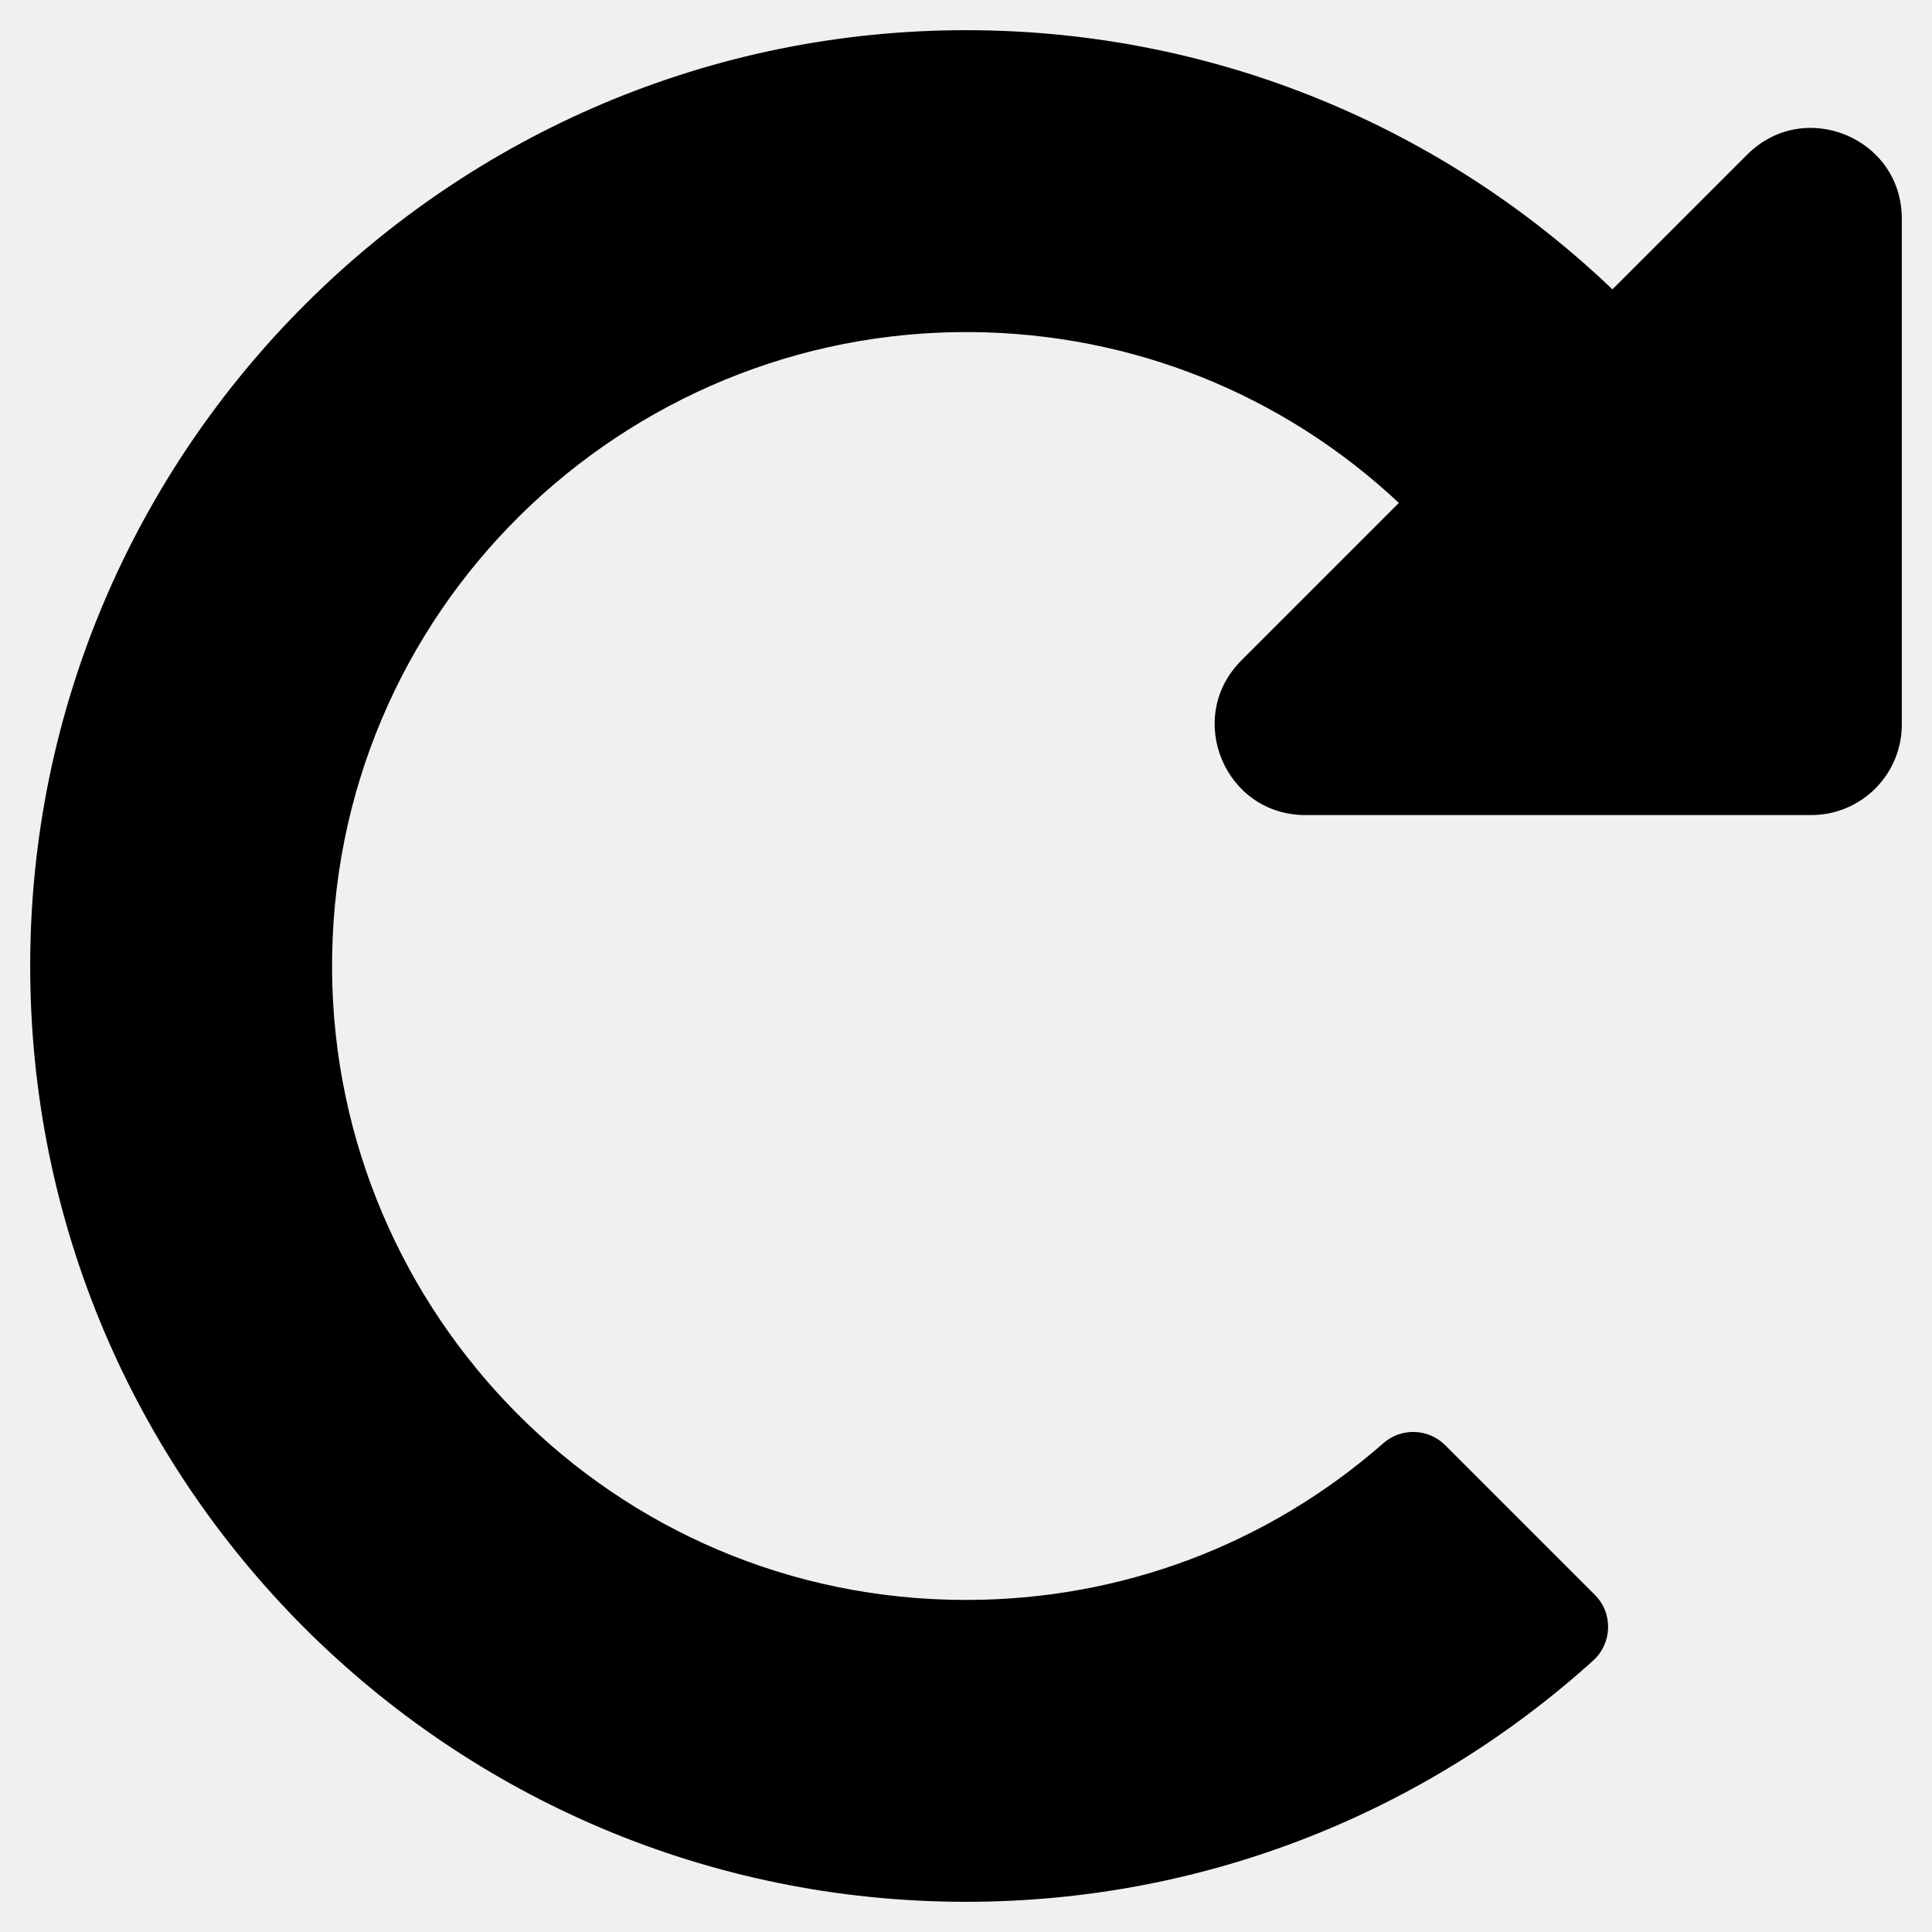
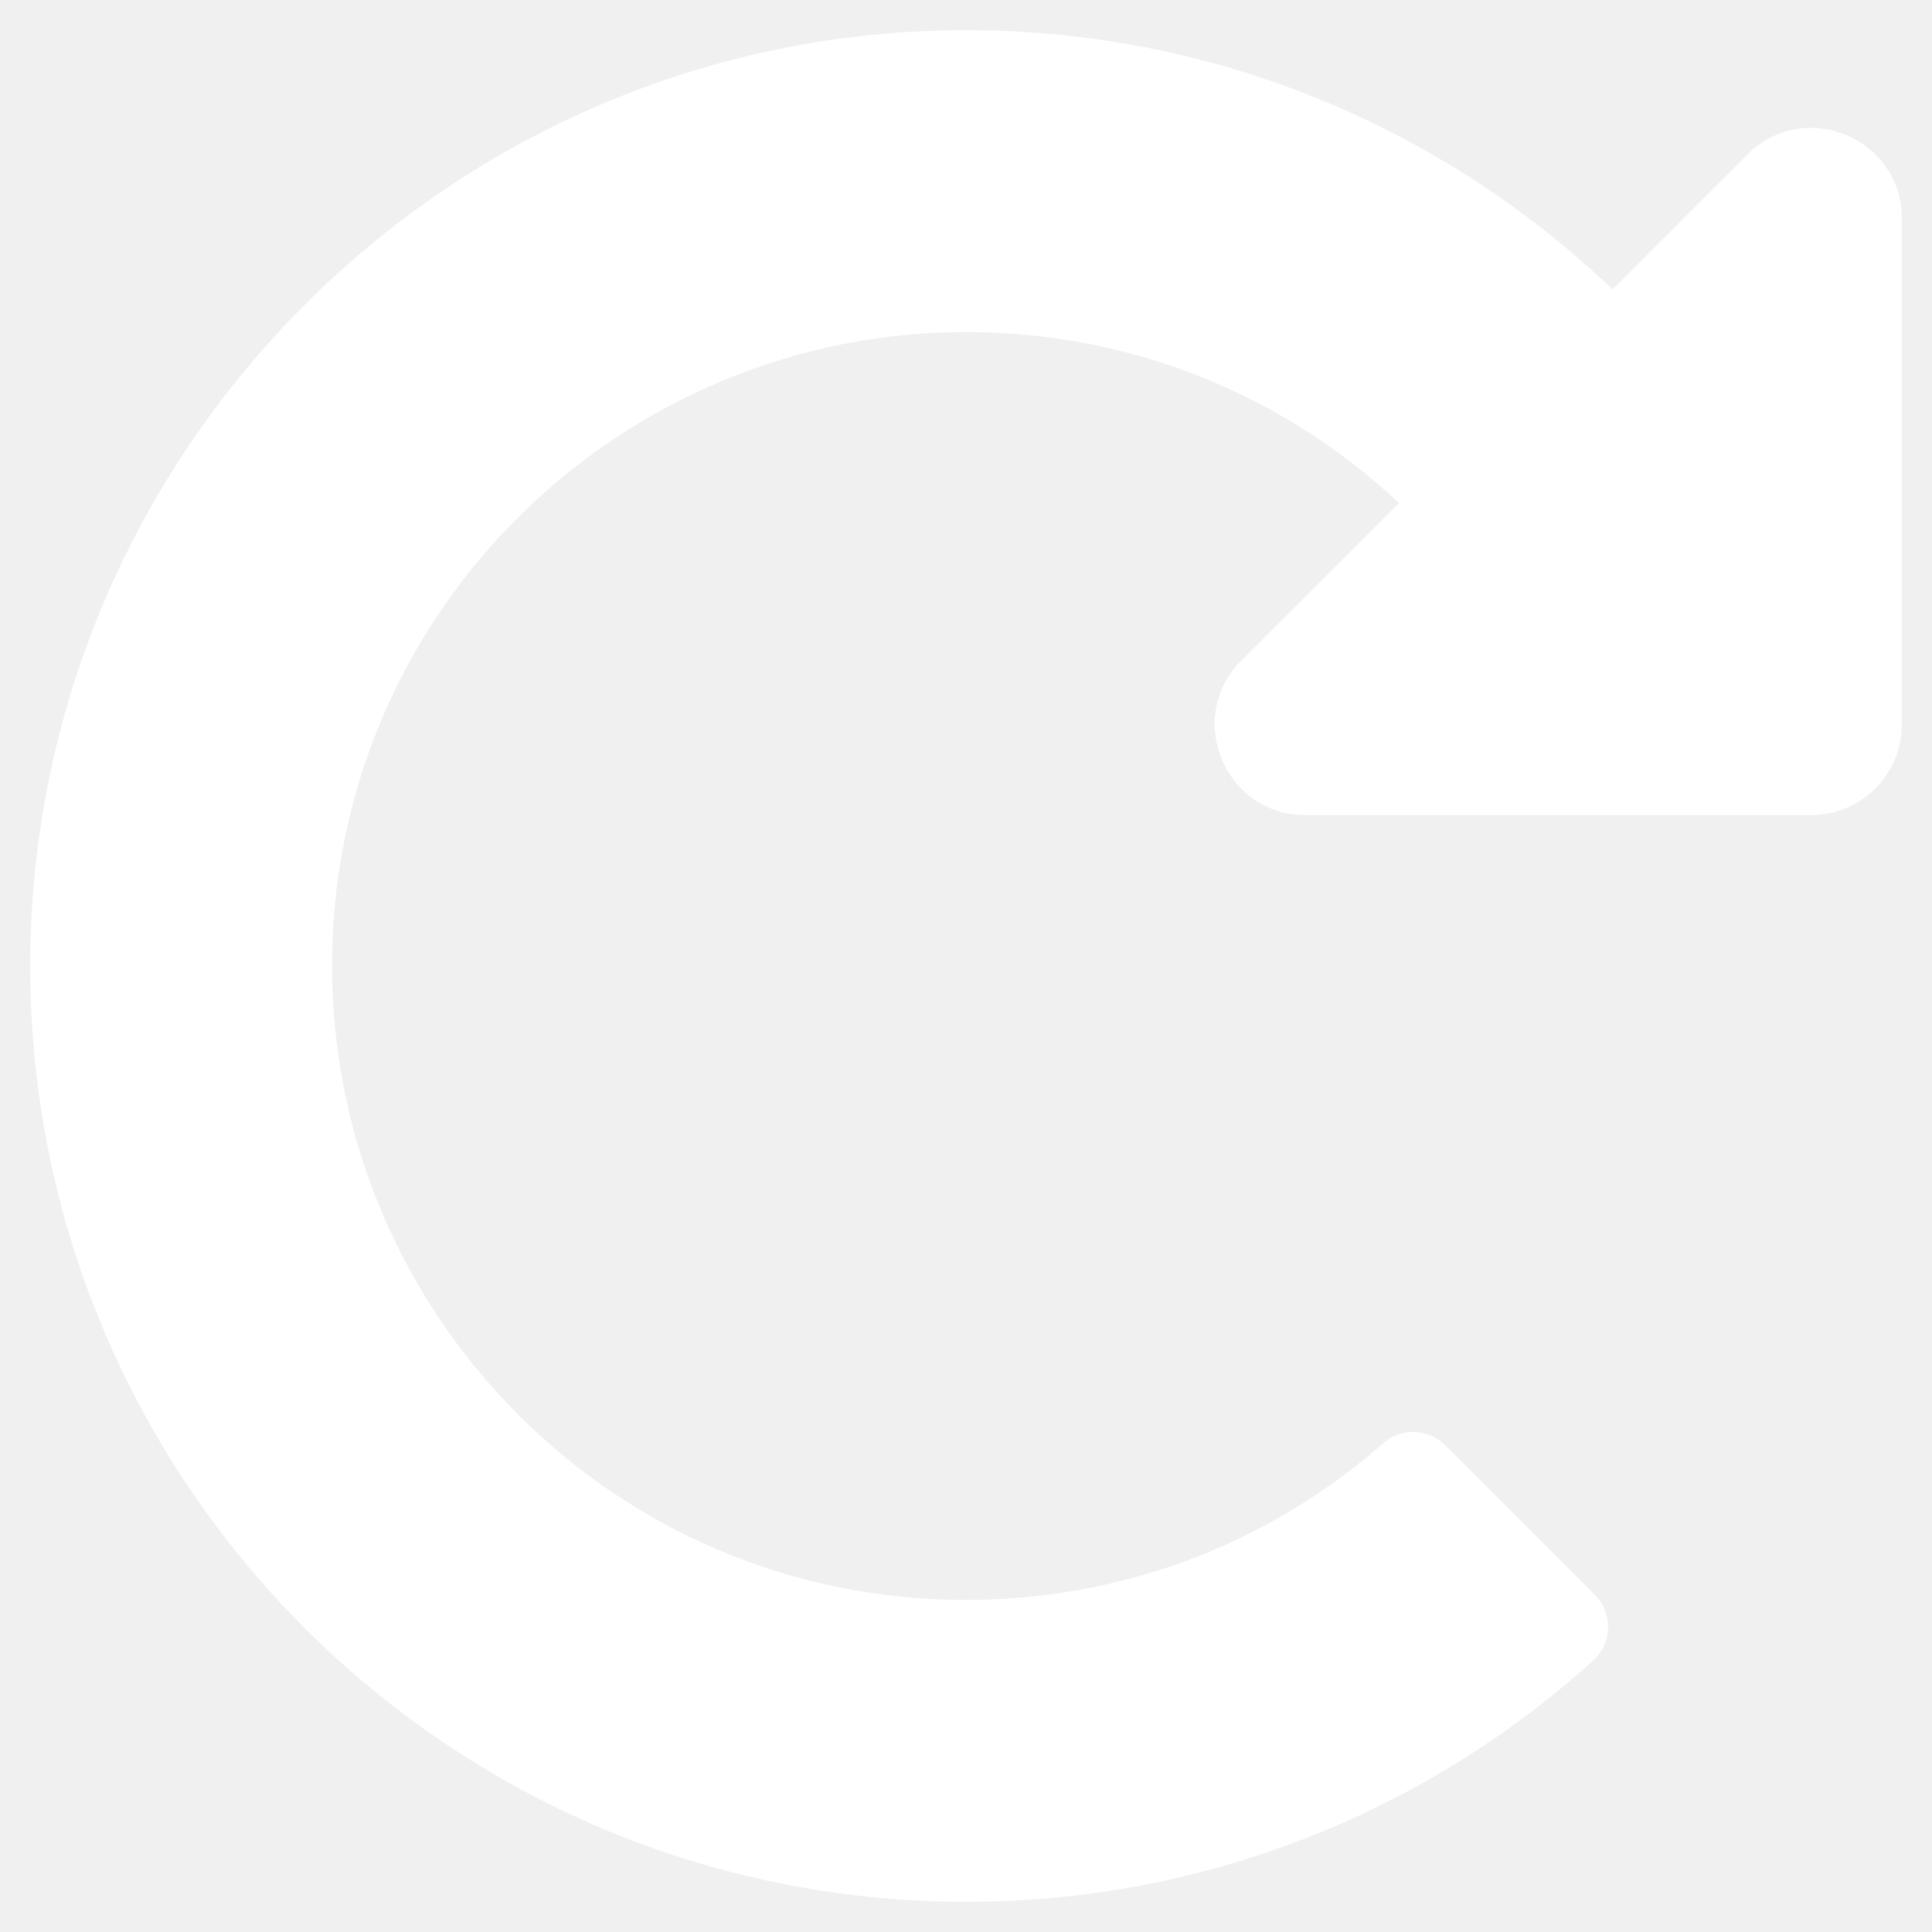
<svg xmlns="http://www.w3.org/2000/svg" aria-hidden="true" data-prefix="fas" data-icon="redo-alt" class="svg-inline--fa fa-redo-alt fa-w-16" role="img" viewBox="0 0 512 512">
-   <path fill="currentColor" d="M256.455 8c66.269.119 126.437 26.233 170.859 68.685l35.715-35.715C478.149 25.851 504 36.559 504 57.941V192c0 13.255-10.745 24-24 24H345.941c-21.382 0-32.09-25.851-16.971-40.971l41.75-41.75c-30.864-28.899-70.801-44.907-113.23-45.273-92.398-.798-170.283 73.977-169.484 169.442C88.764 348.009 162.184 424 256 424c41.127 0 79.997-14.678 110.629-41.556 4.743-4.161 11.906-3.908 16.368.553l39.662 39.662c4.872 4.872 4.631 12.815-.482 17.433C378.202 479.813 319.926 504 256 504 119.034 504 8.001 392.967 8 256.002 7.999 119.193 119.646 7.755 256.455 8z" />
+   <path fill="#fff" d="M256.455 8c66.269.119 126.437 26.233 170.859 68.685l35.715-35.715C478.149 25.851 504 36.559 504 57.941V192c0 13.255-10.745 24-24 24H345.941c-21.382 0-32.09-25.851-16.971-40.971l41.75-41.75c-30.864-28.899-70.801-44.907-113.23-45.273-92.398-.798-170.283 73.977-169.484 169.442C88.764 348.009 162.184 424 256 424c41.127 0 79.997-14.678 110.629-41.556 4.743-4.161 11.906-3.908 16.368.553l39.662 39.662c4.872 4.872 4.631 12.815-.482 17.433C378.202 479.813 319.926 504 256 504 119.034 504 8.001 392.967 8 256.002 7.999 119.193 119.646 7.755 256.455 8z" />
</svg>
